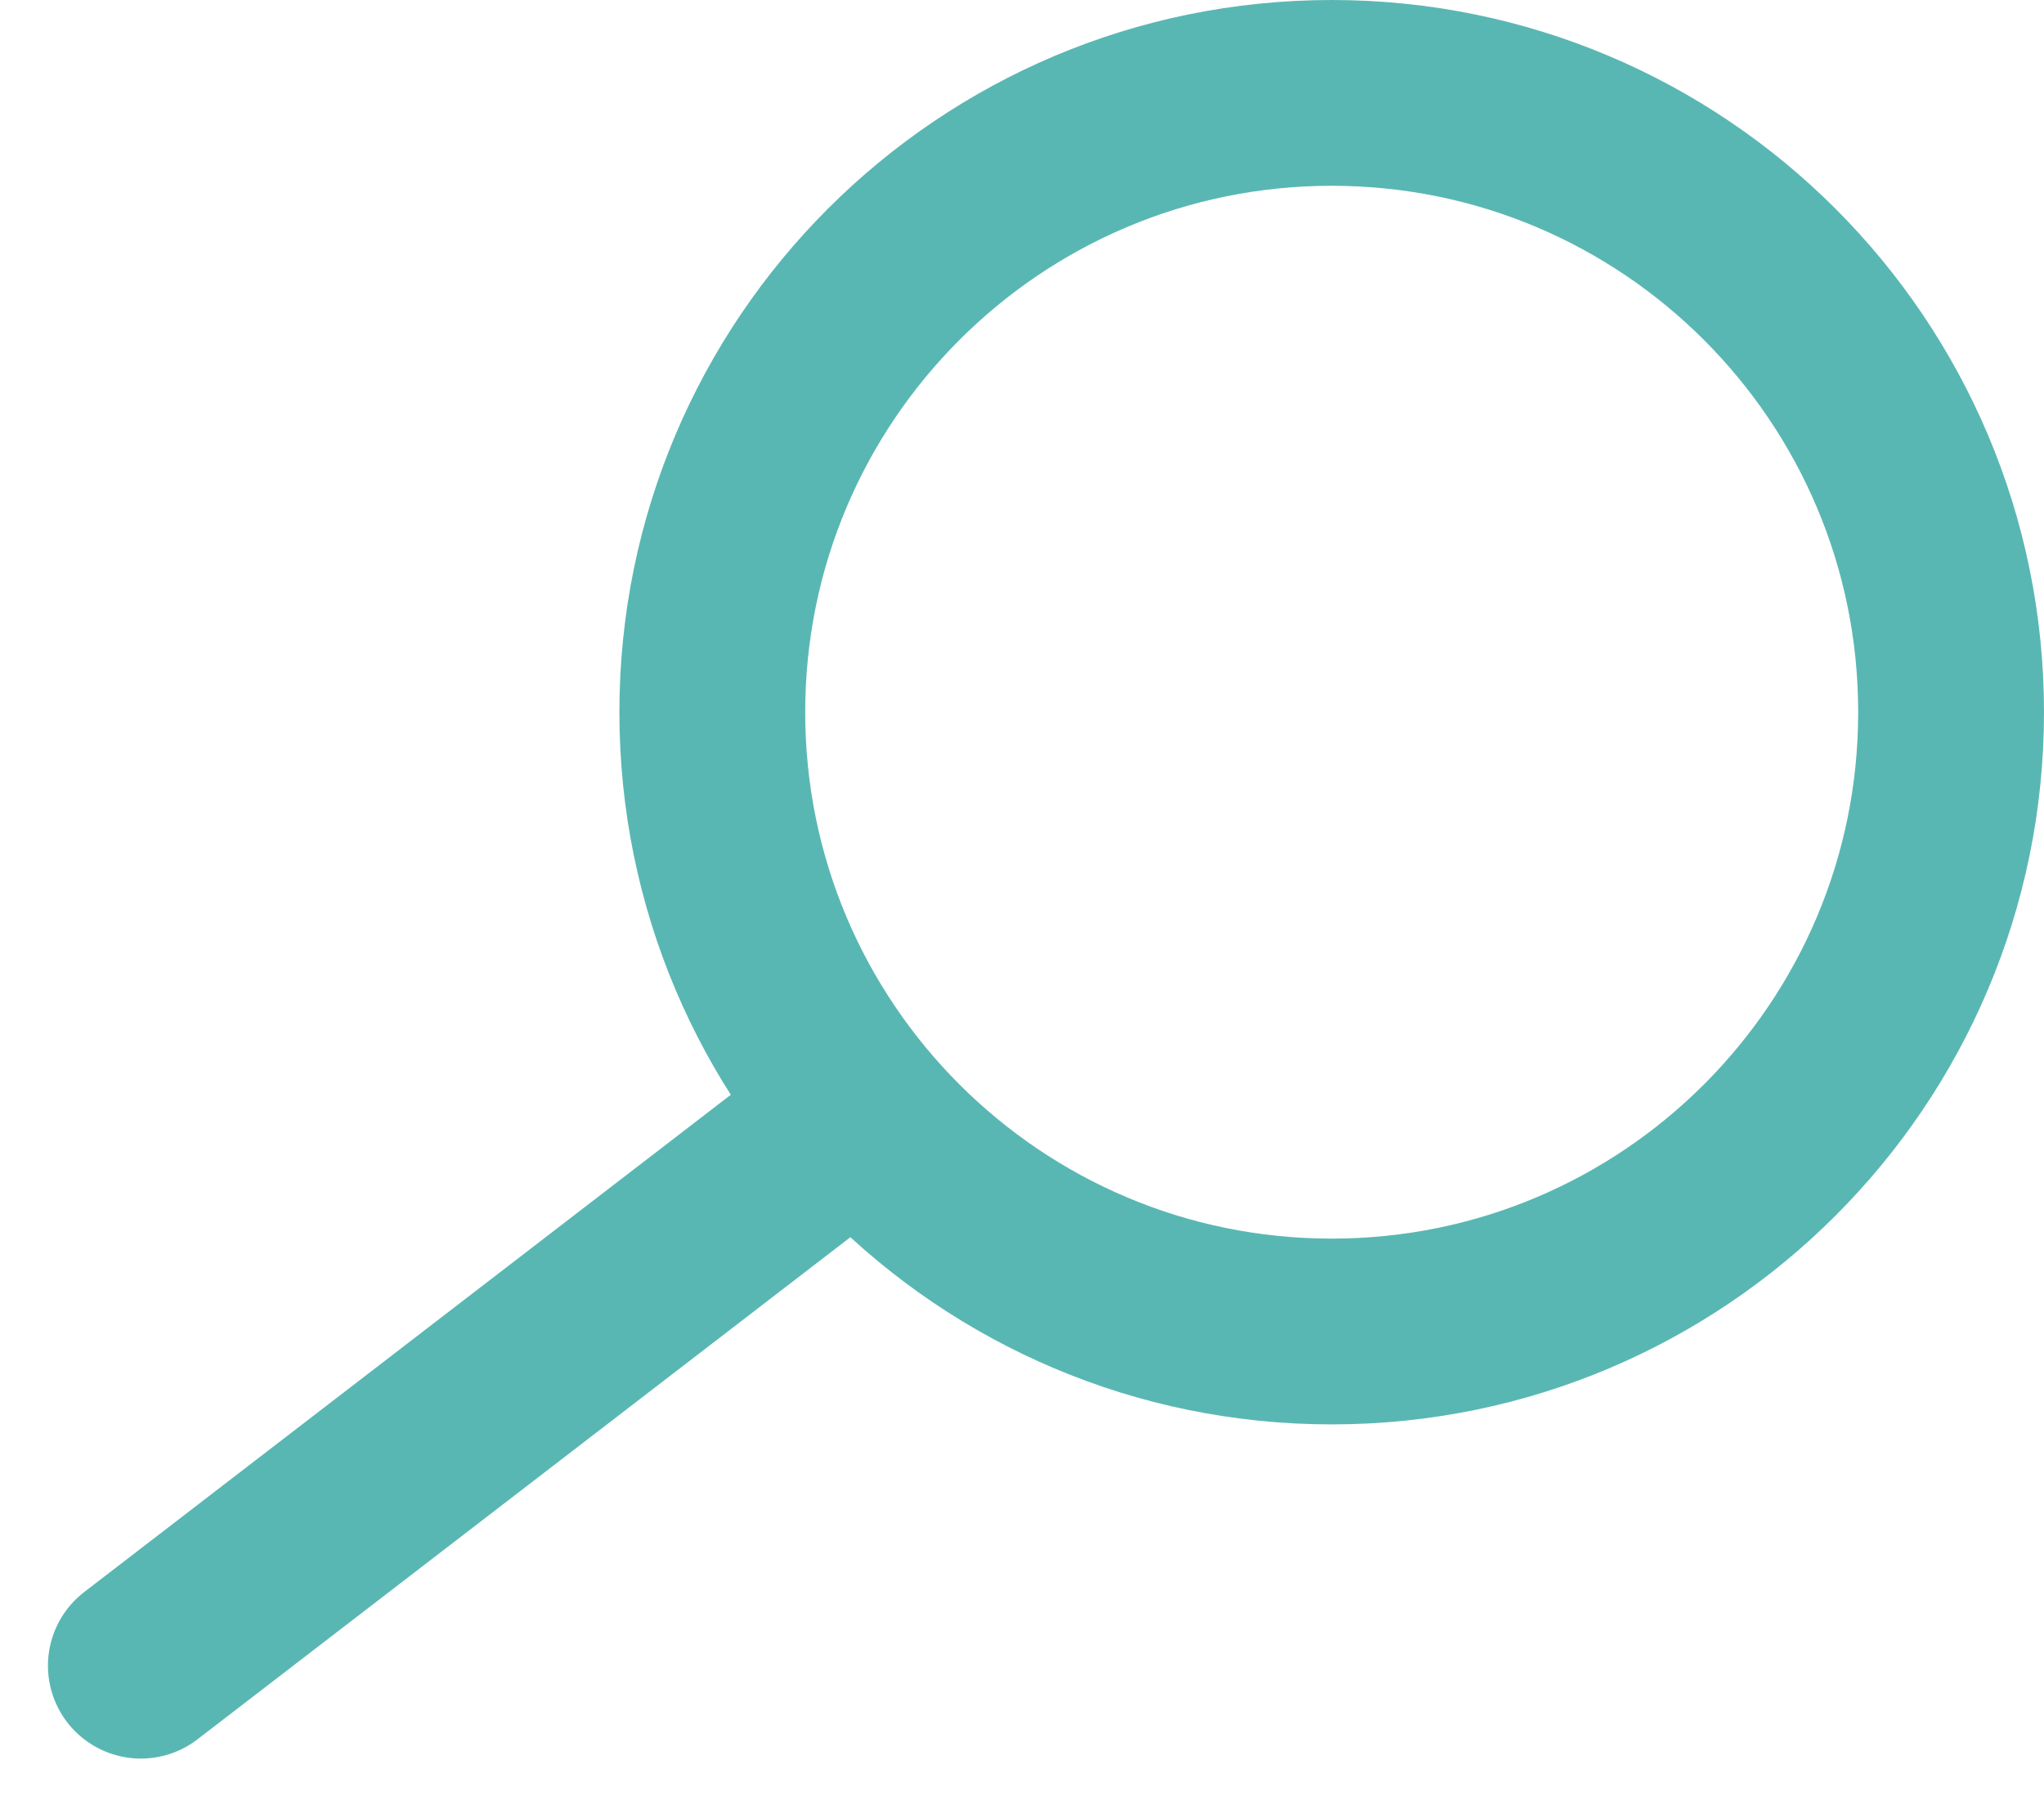
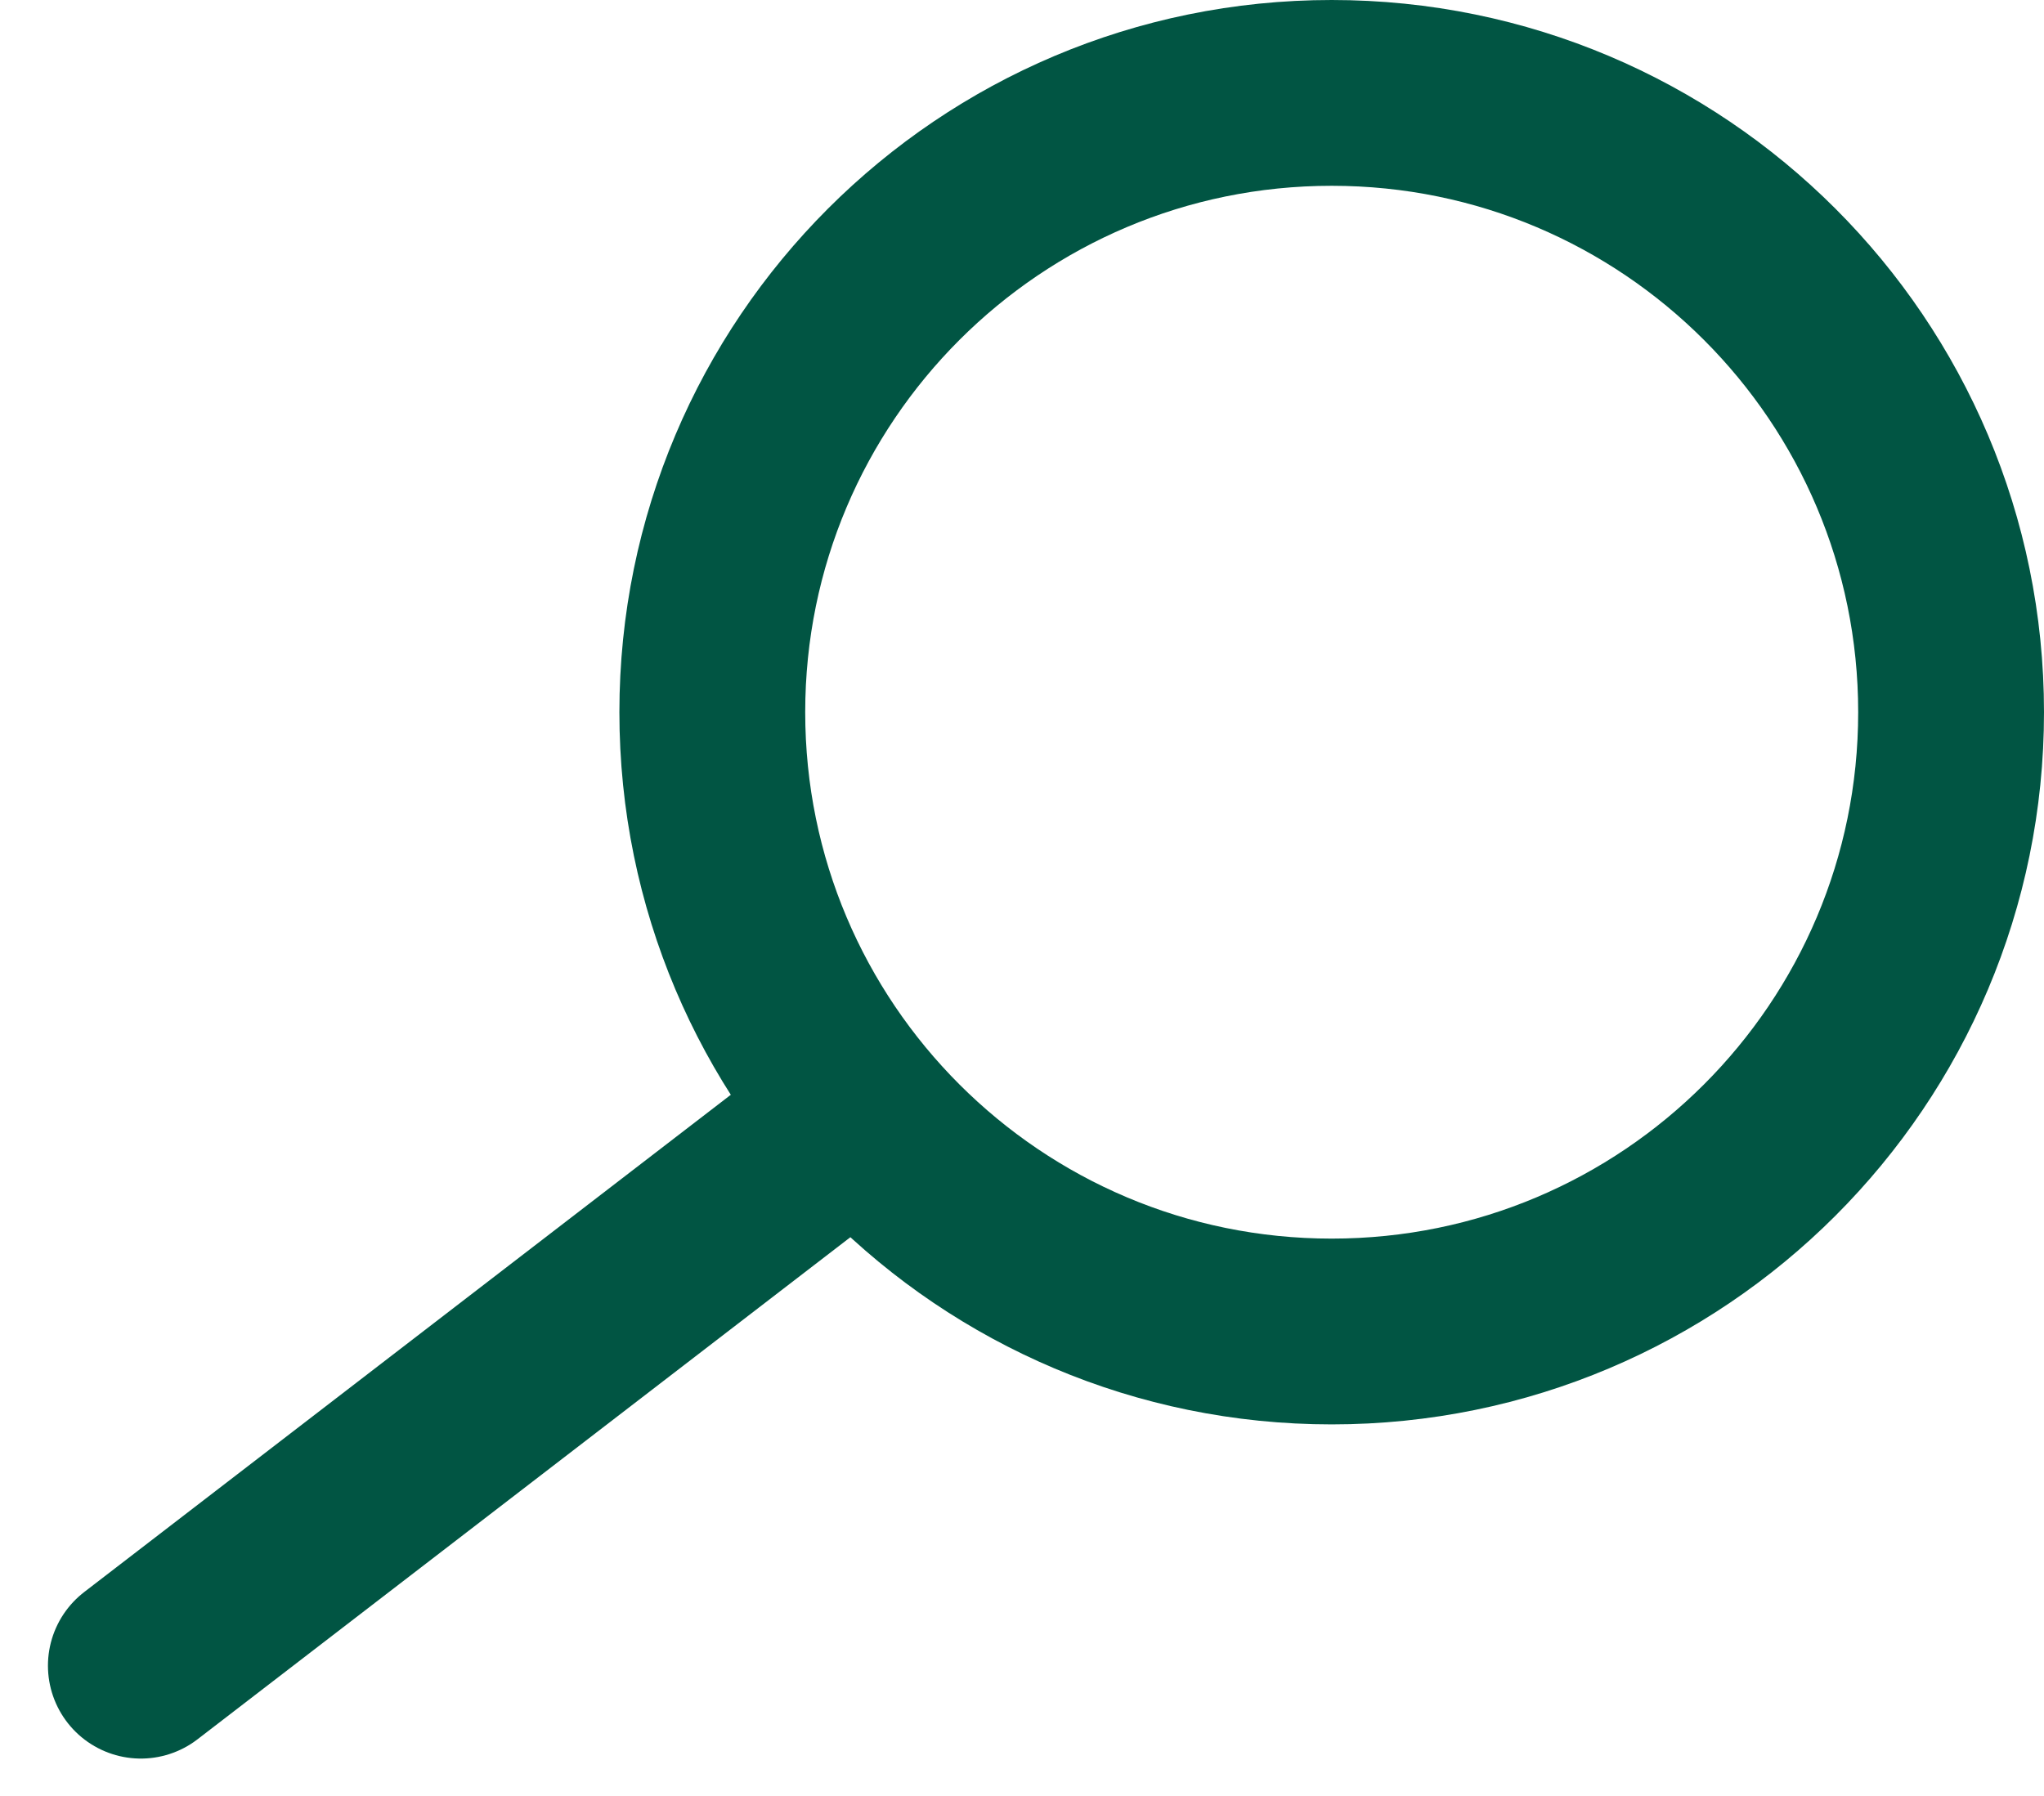
<svg xmlns="http://www.w3.org/2000/svg" width="33" height="29" viewBox="0 0 33 29" fill="none">
-   <circle cx="21.5" cy="11.5" r="10" stroke="#59B7B3" stroke-width="3" />
-   <line x1="2.274" y1="26.896" x2="12.896" y2="18.726" stroke="#59B7B3" stroke-width="3" stroke-linecap="round" />
+   <circle cx="21.5" cy="11.5" r="10" stroke="#015543" stroke-width="3" />
+   <line x1="2.274" y1="26.896" x2="12.896" y2="18.726" stroke="#015543" stroke-width="3" stroke-linecap="round" />
</svg>
